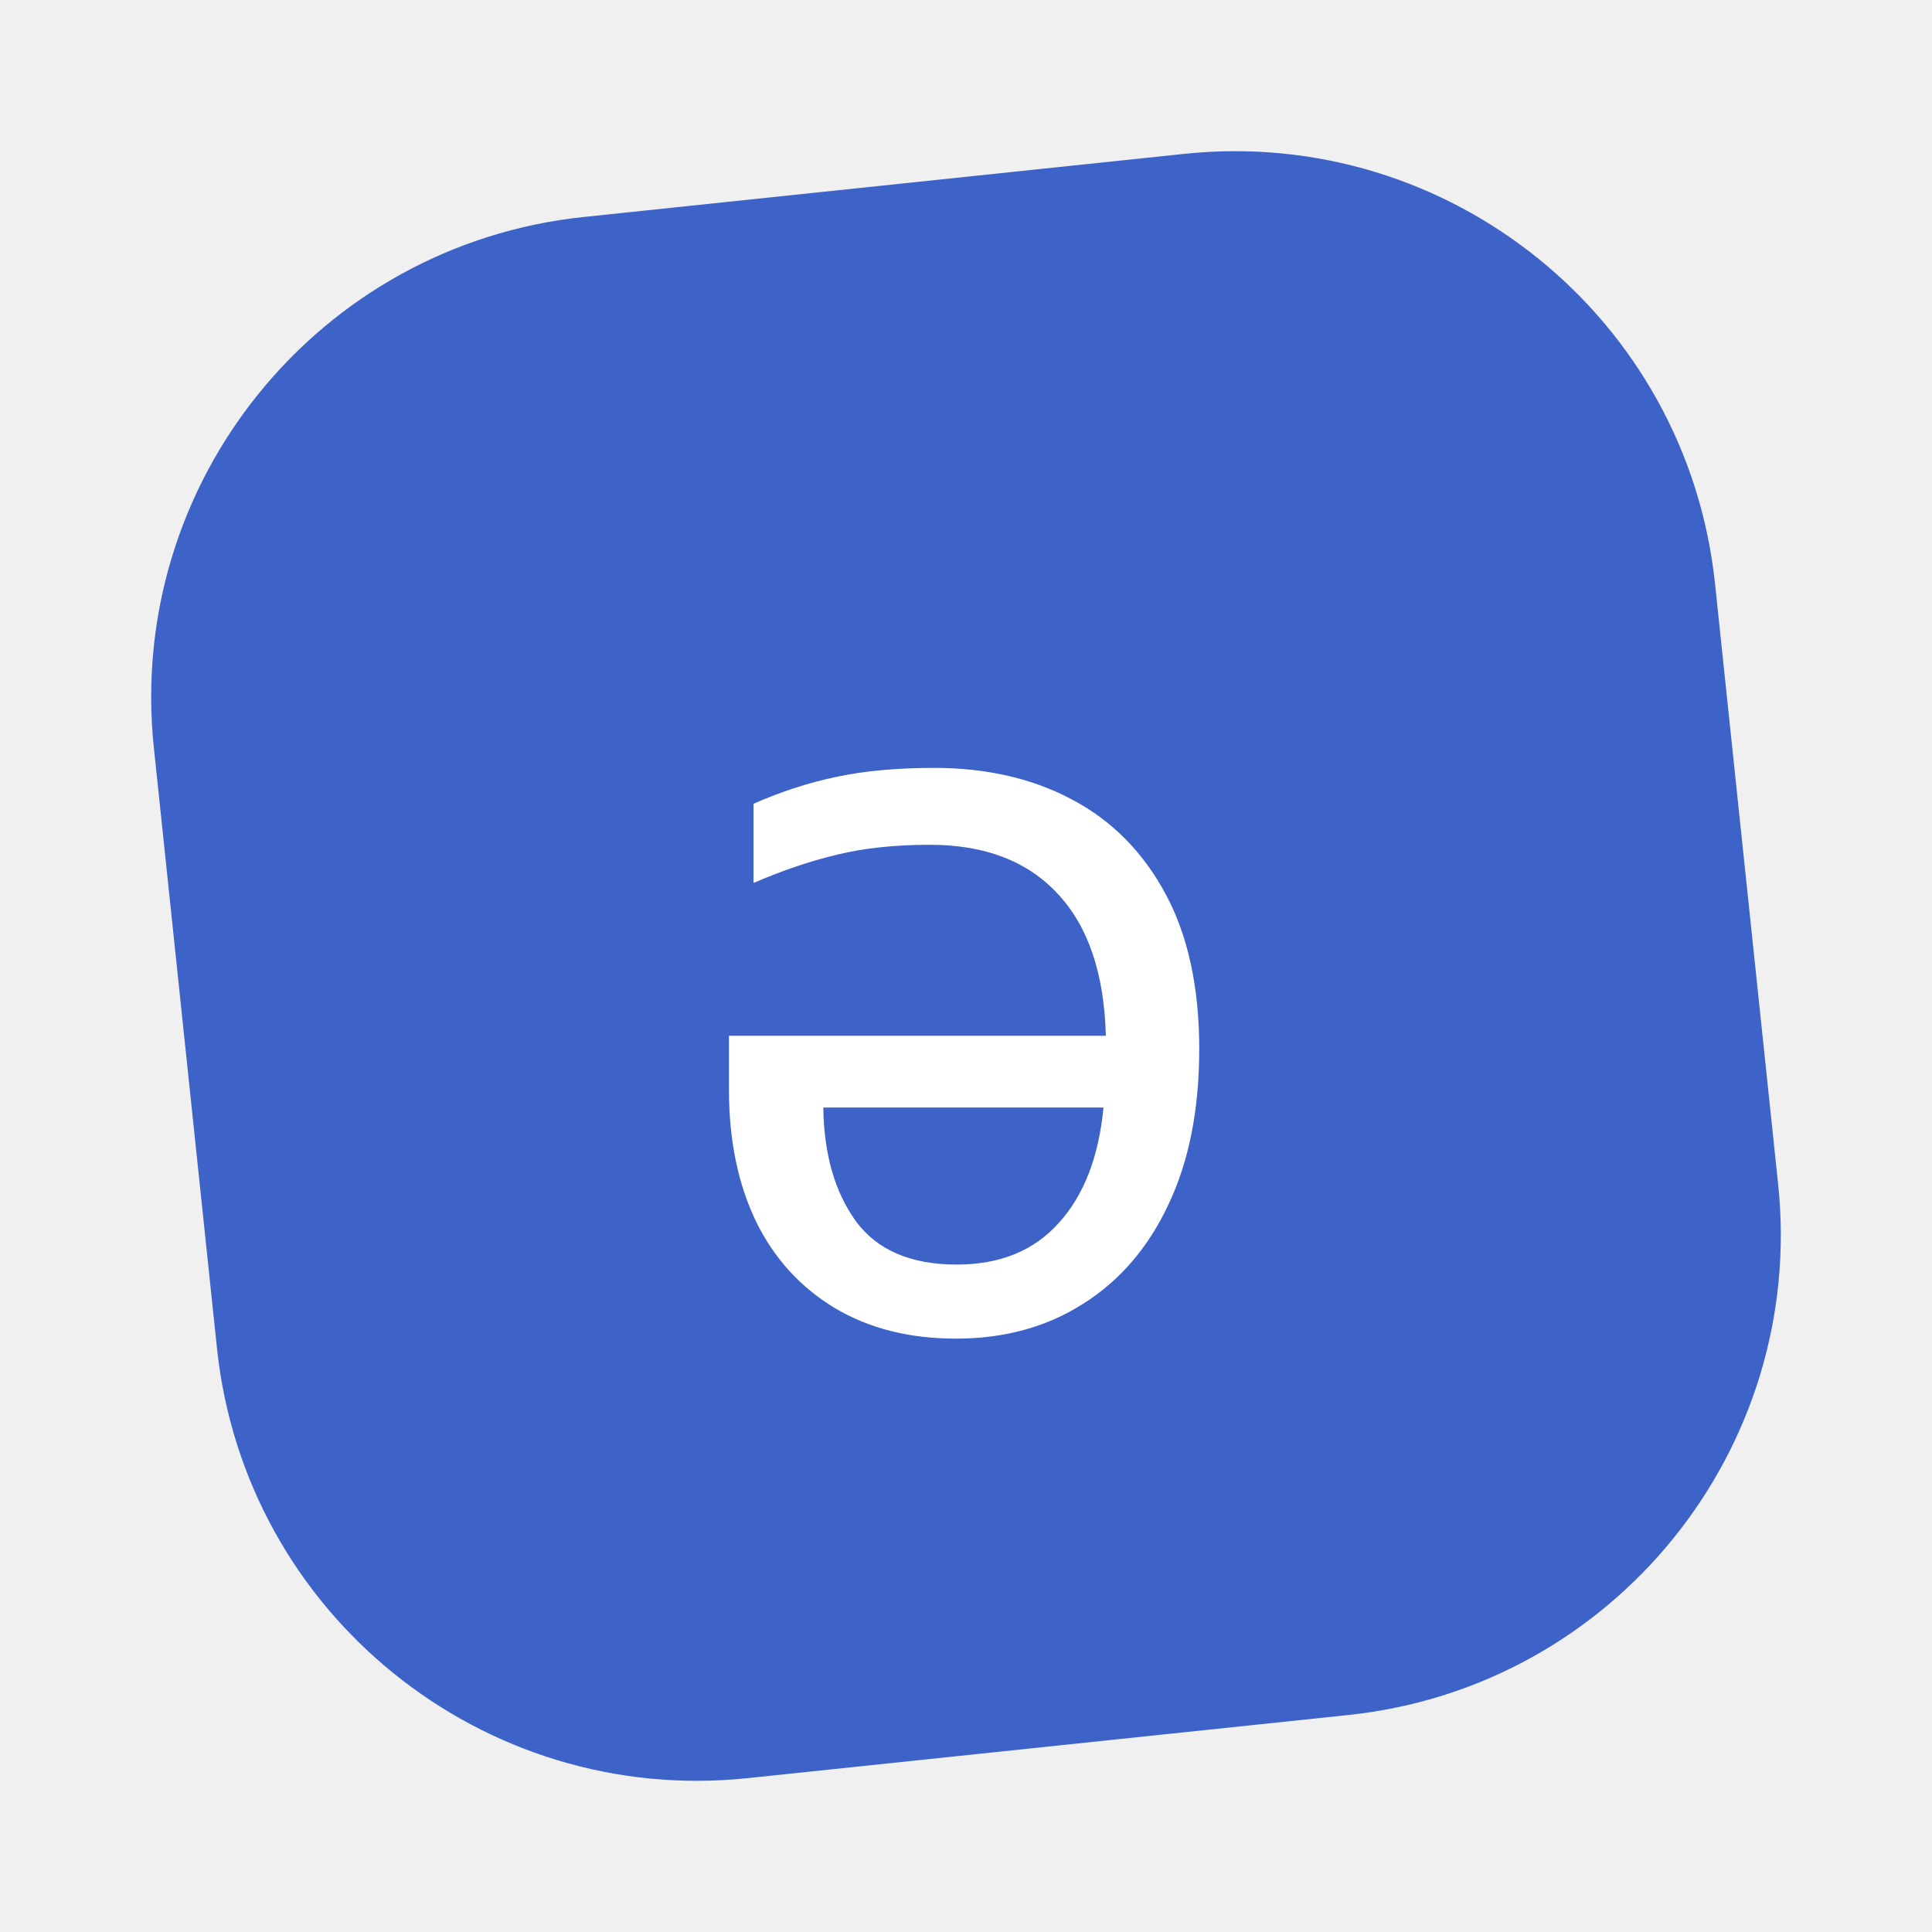
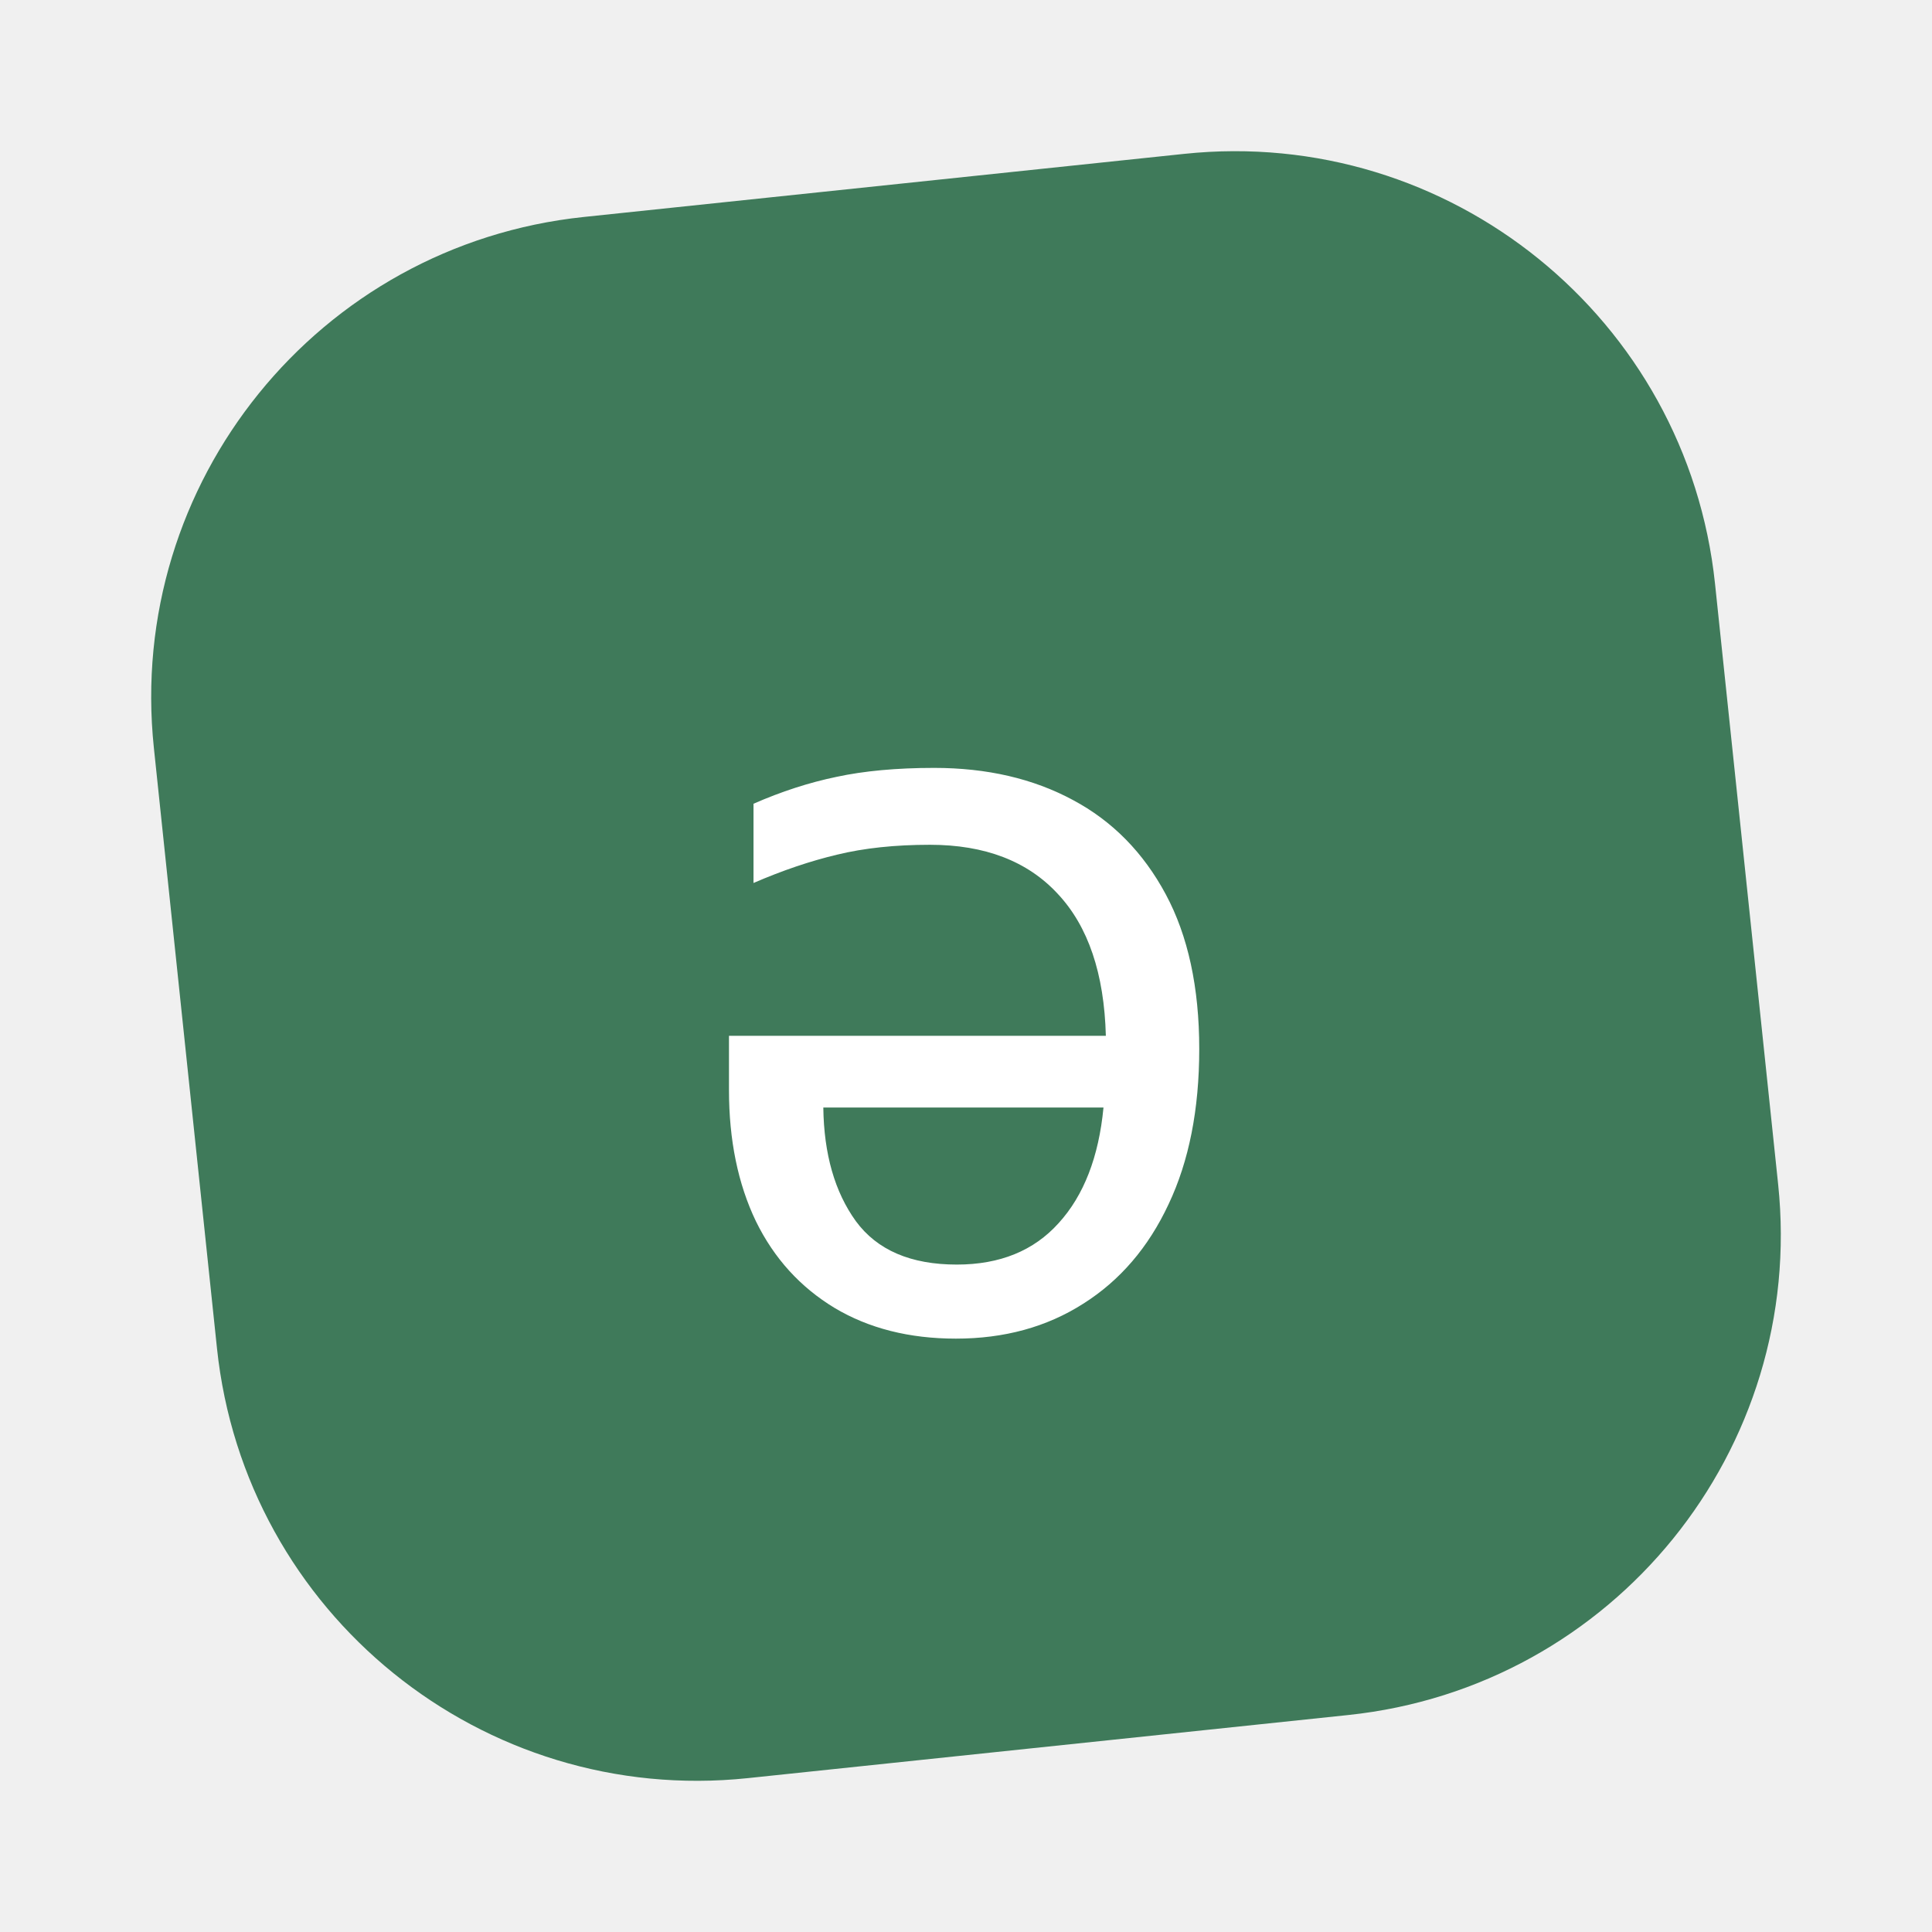
<svg xmlns="http://www.w3.org/2000/svg" viewBox="0 0 64 64">
-   <rect x="6" y="6" width="52" height="52" rx="16" fill="#3d63c9" transform="rotate(-6 32 32)" />
+   <rect x="6" y="6" width="52" height="52" rx="16" fill="#3f7a5a" transform="rotate(-6 32 32)" />
  <text x="32" y="44" text-anchor="middle" font-family="Noto Sans, DejaVu Sans, Arial, sans-serif" font-size="34" font-weight="500" fill="#fff">ə</text>
</svg>
